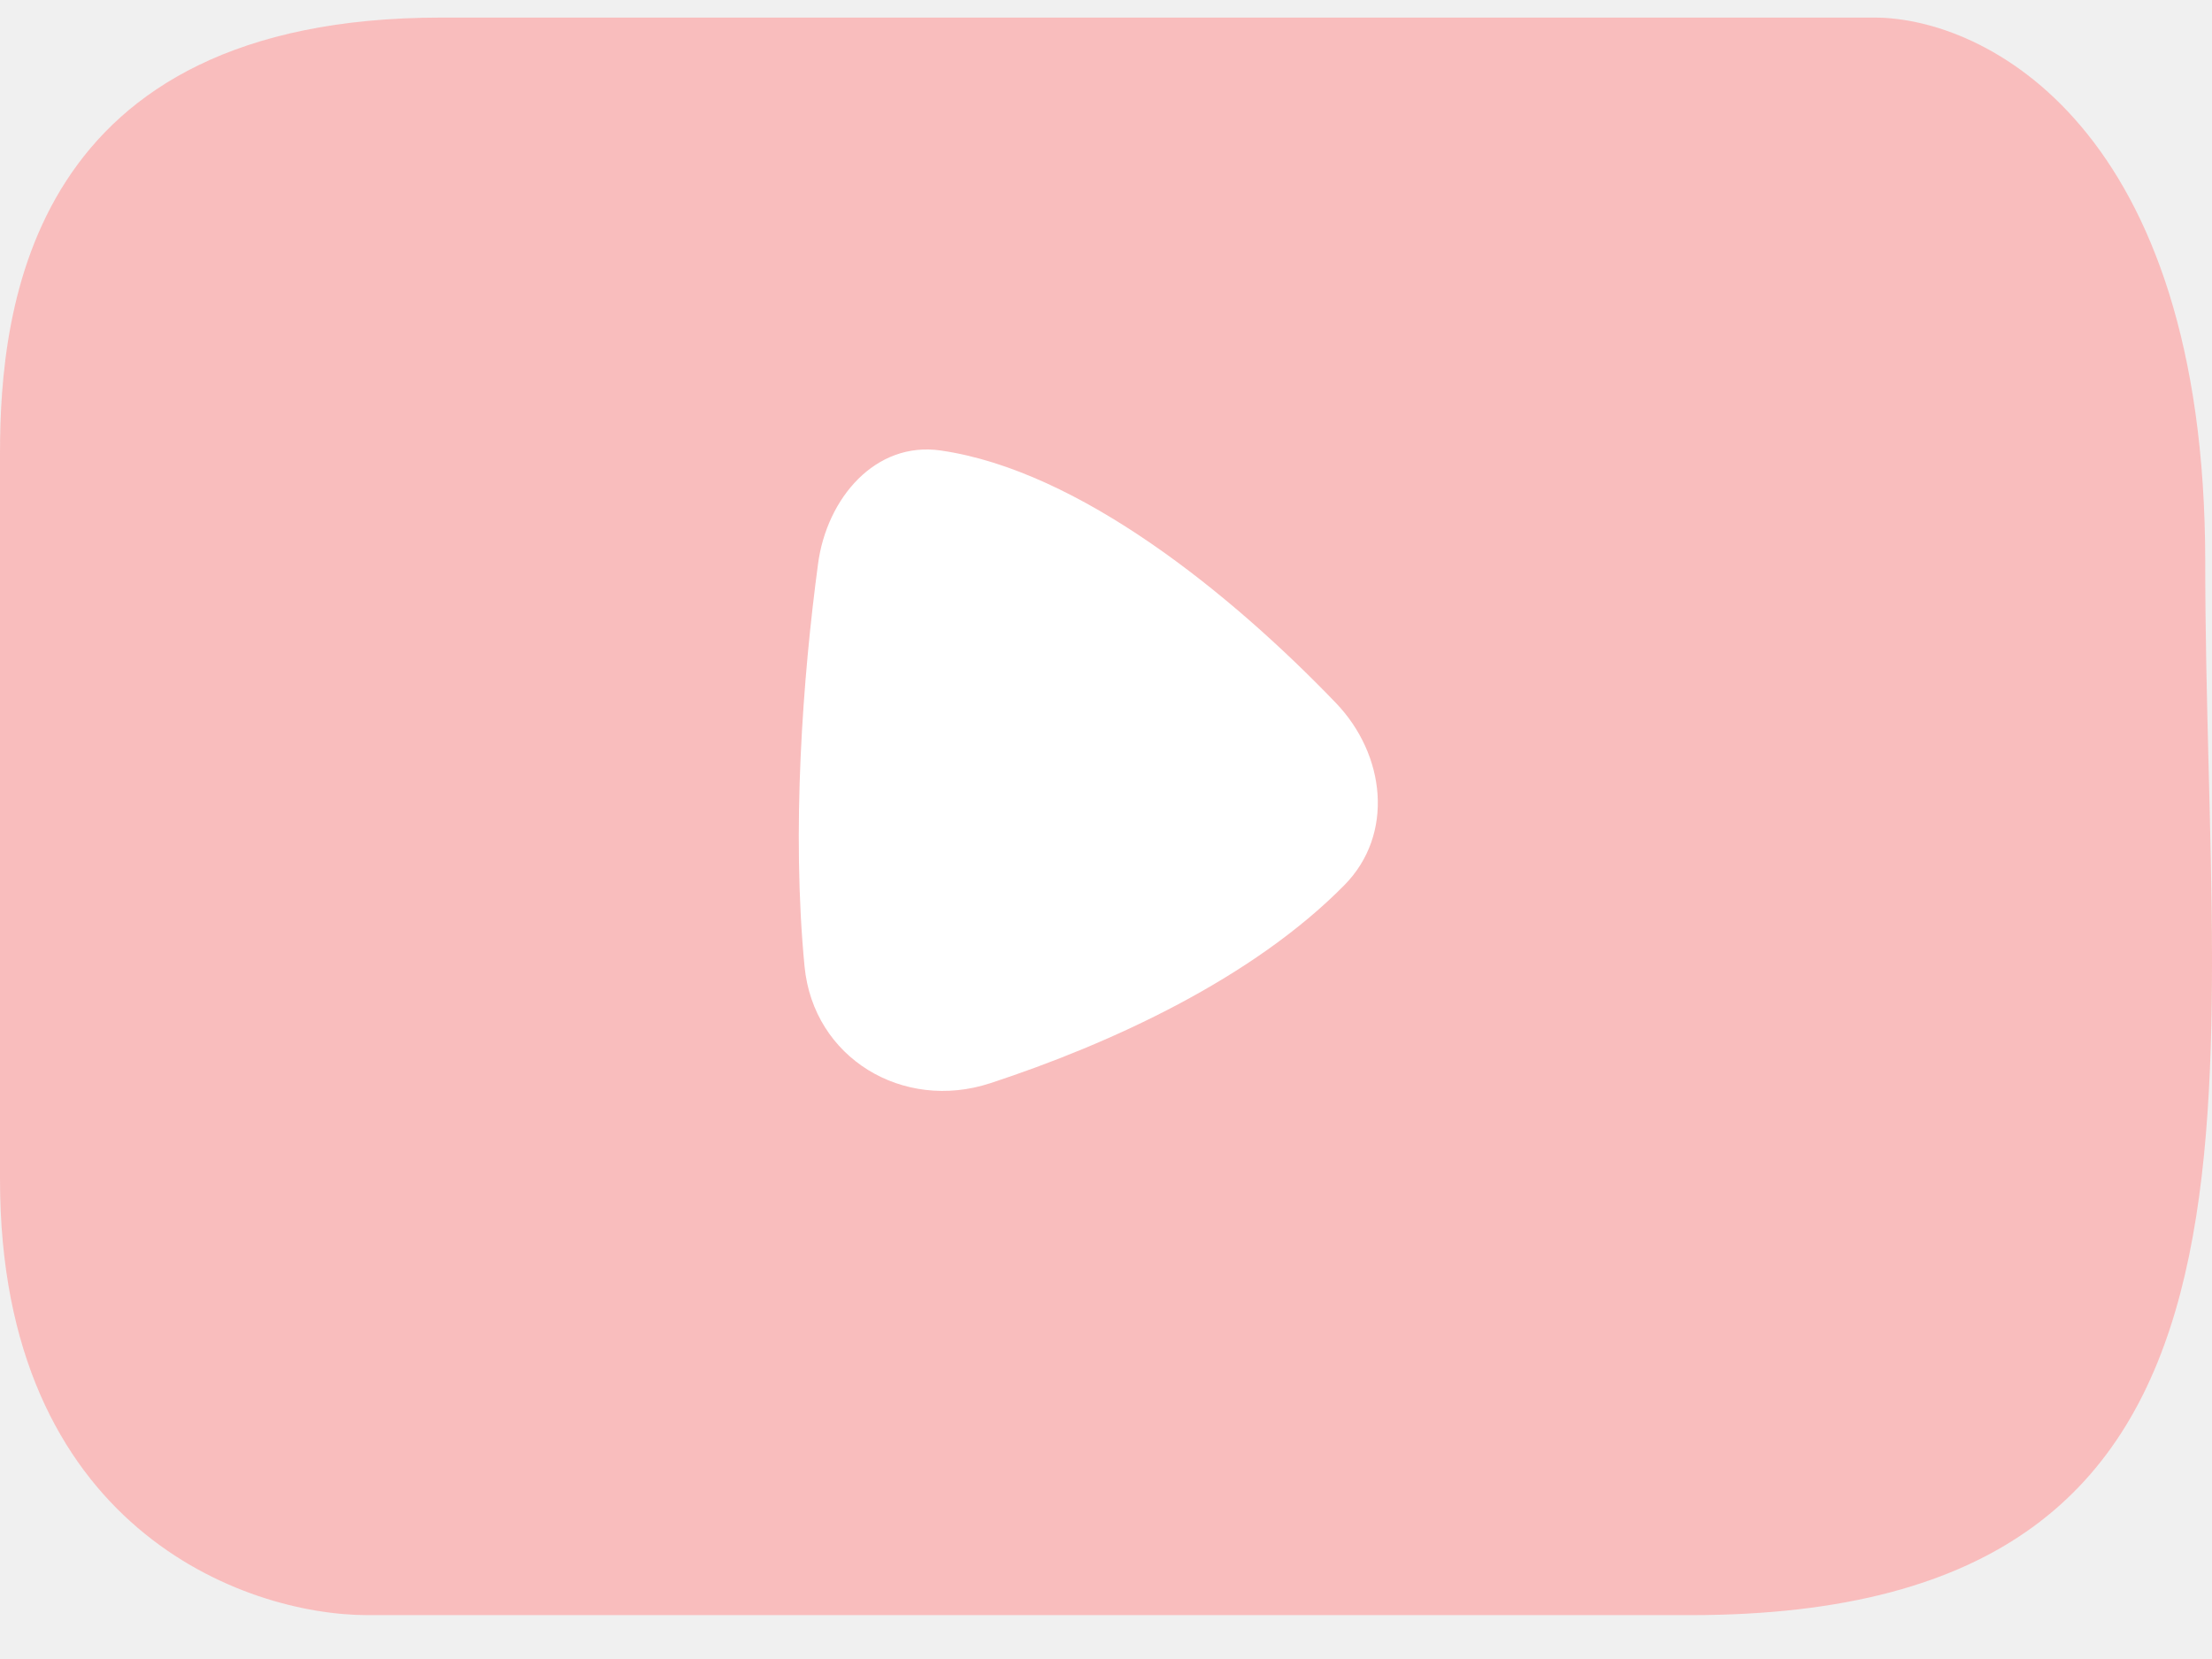
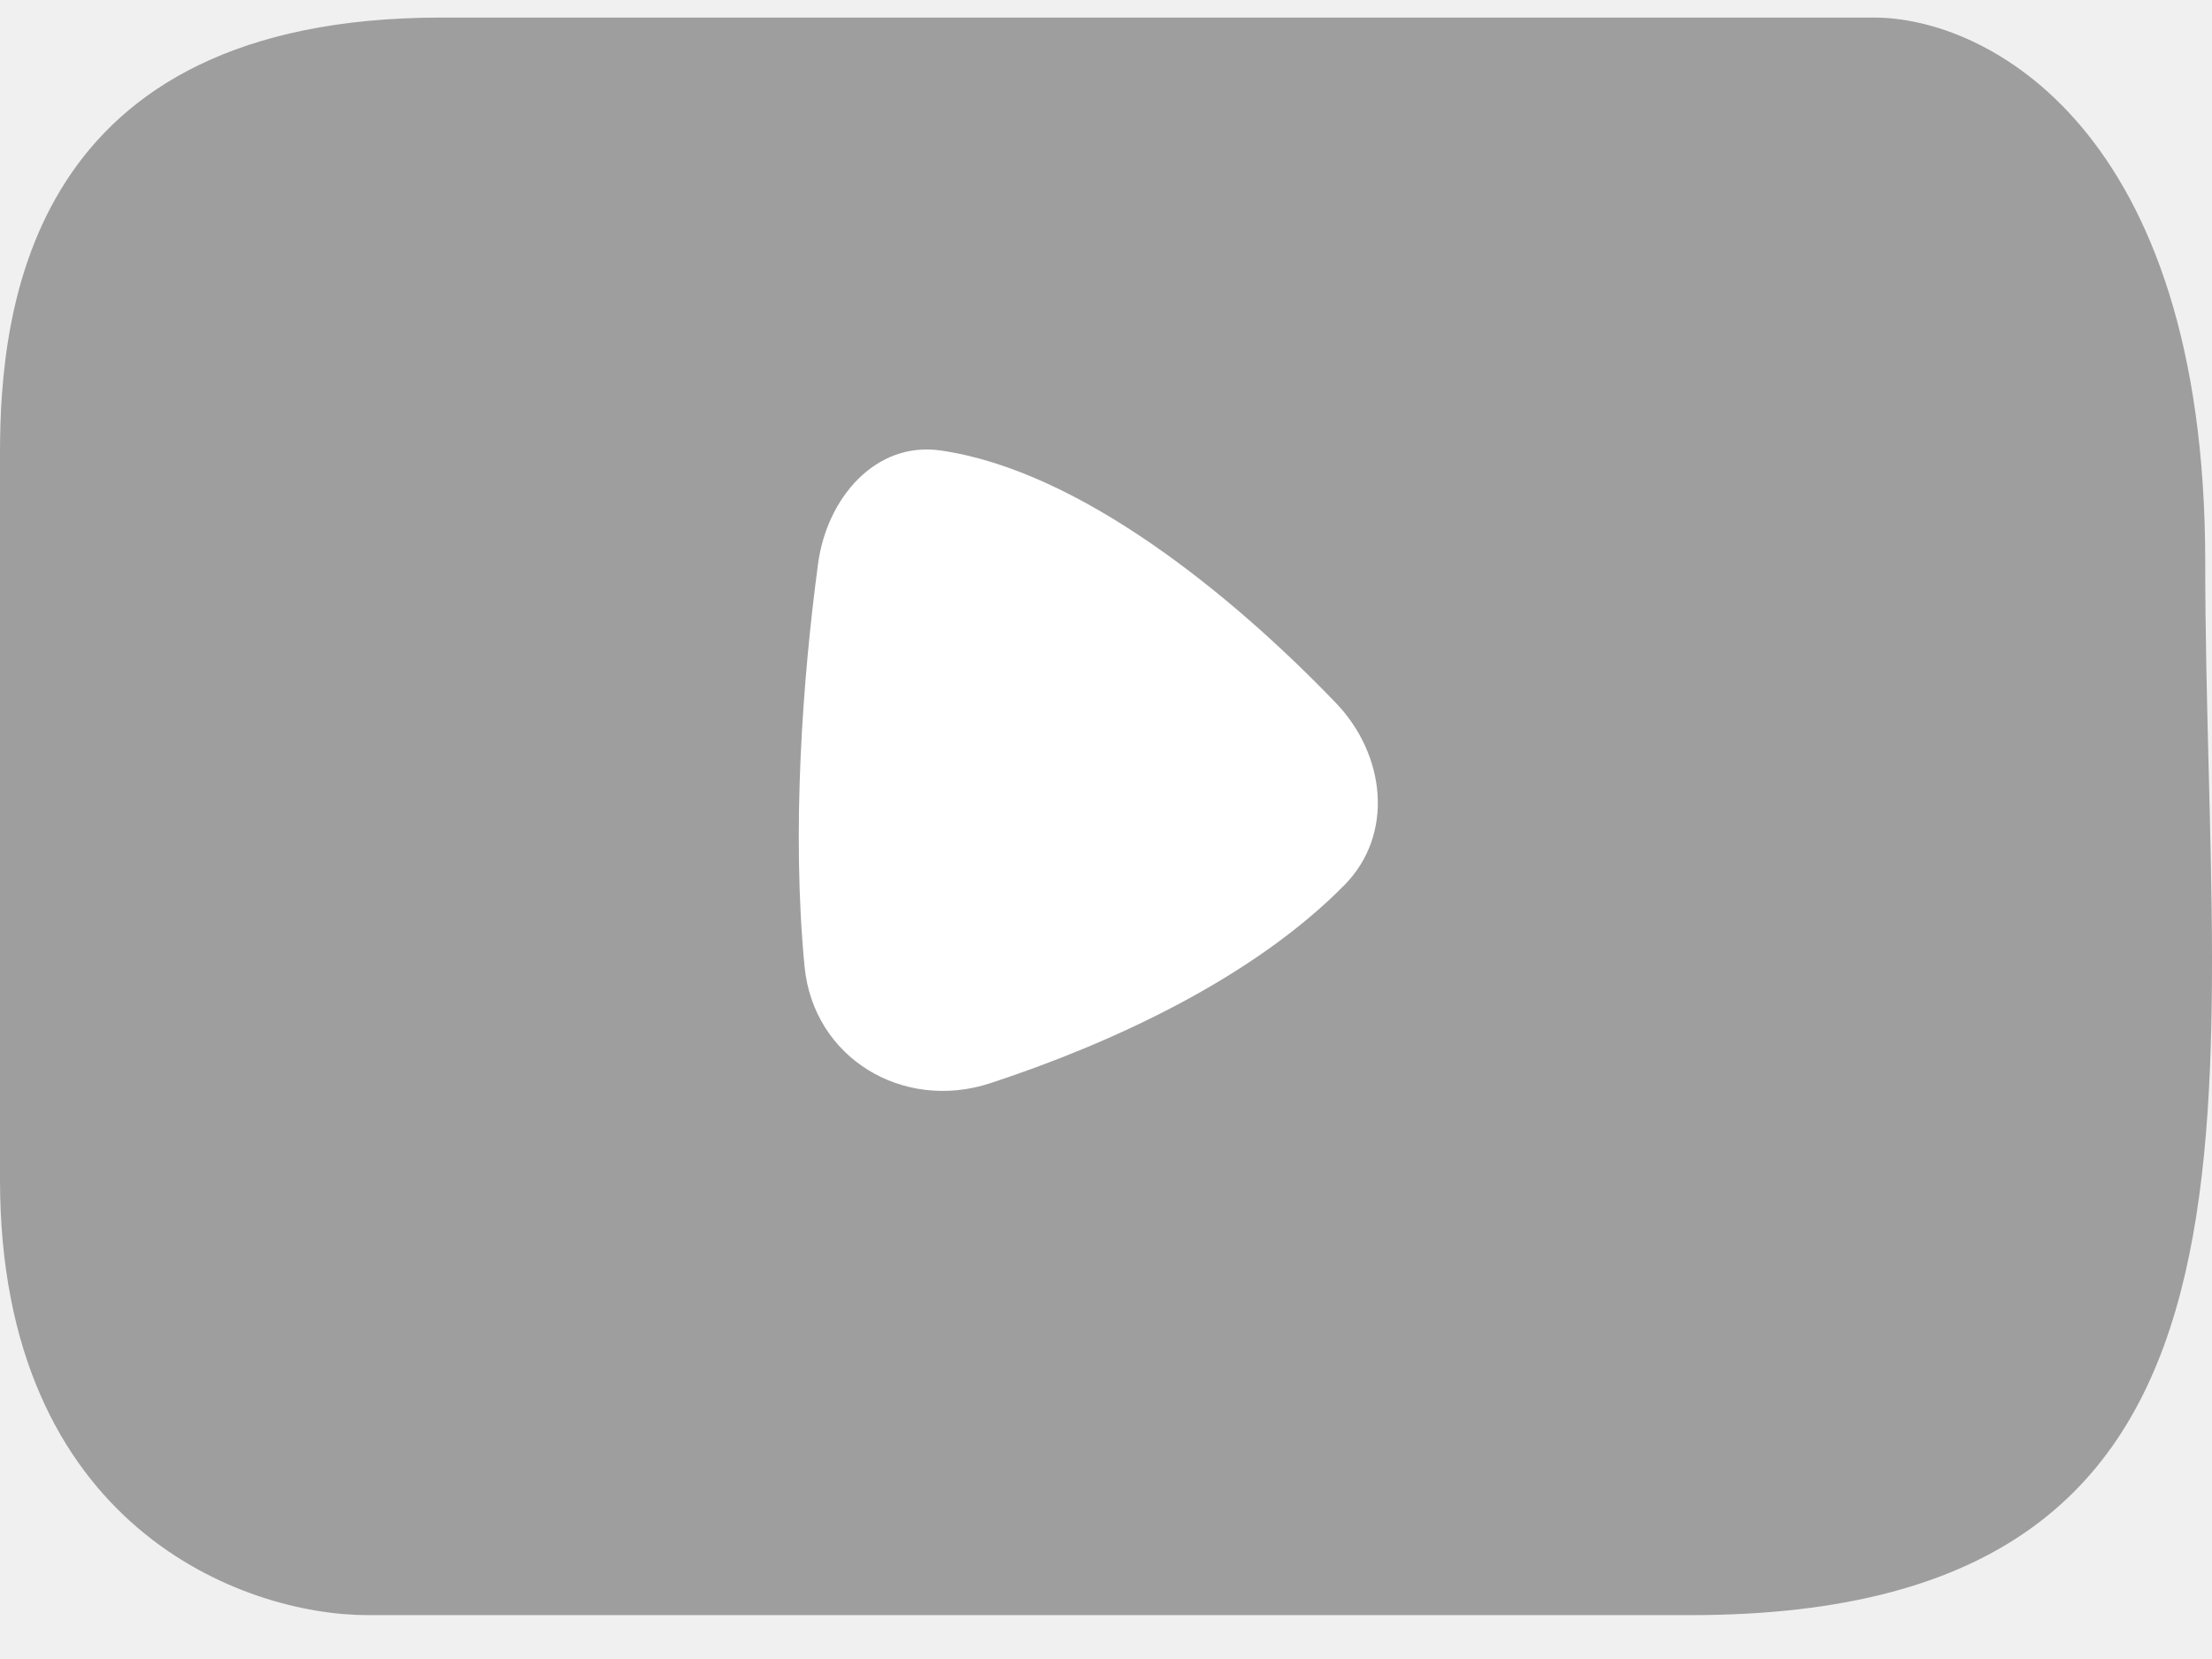
<svg xmlns="http://www.w3.org/2000/svg" width="36" height="27" viewBox="0 0 36 27" fill="none">
-   <path d="M7.178 0.286C0.479 0.286 0 5.013 0 7.377V19.195C0 24.867 3.988 26.286 5.981 26.286H27.515C37.604 26.286 35.89 18.013 35.89 9.149C35.89 2.058 32.301 0.286 30.506 0.286H7.178Z" fill="#FF9E9E9E" />
+   <path d="M7.178 0.286C0.479 0.286 0 5.013 0 7.377V19.195C0 24.867 3.988 26.286 5.981 26.286H27.515C37.604 26.286 35.89 18.013 35.89 9.149C35.89 2.058 32.301 0.286 30.506 0.286H7.178Z" fill="#9E9E9E" />
  <path d="M13.094 15.729C12.88 13.515 13.065 11.025 13.314 9.174C13.457 8.108 14.247 7.177 15.312 7.332C17.57 7.659 20.047 9.677 21.742 11.441C22.547 12.28 22.697 13.576 21.88 14.405C20.383 15.924 18.085 16.983 16.117 17.629C14.695 18.095 13.238 17.219 13.094 15.729Z" fill="white" />
</svg>
